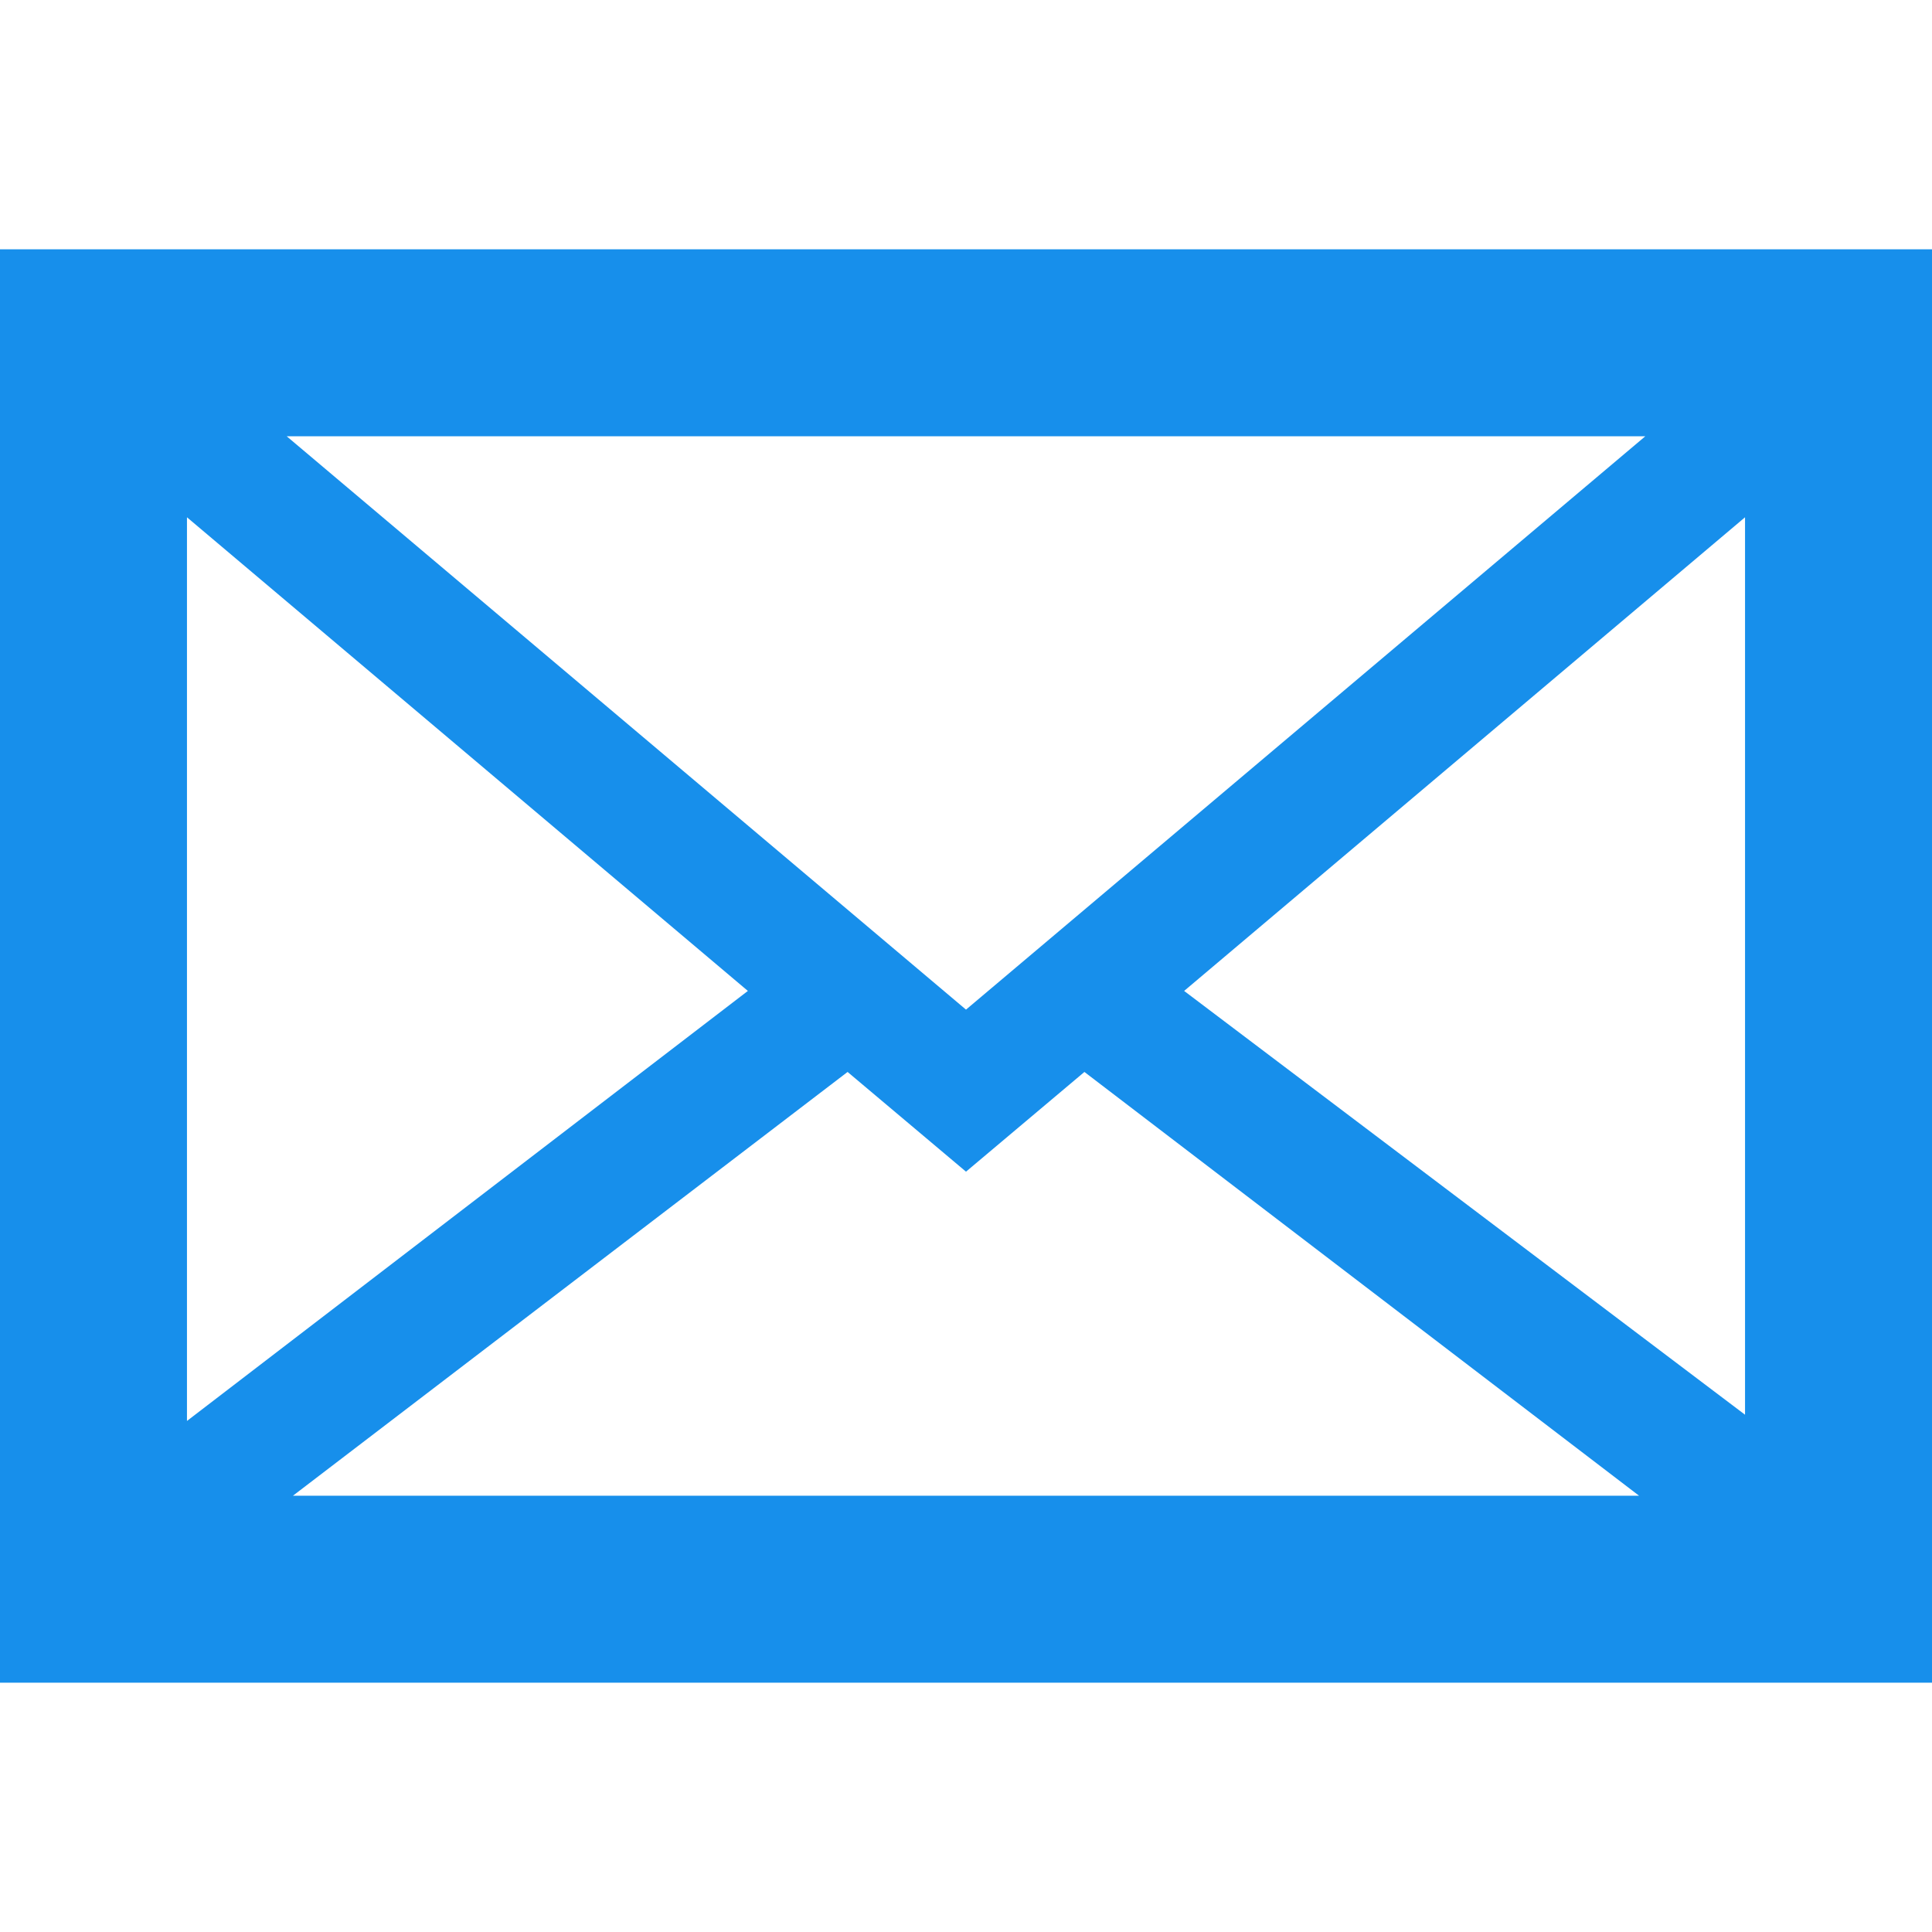
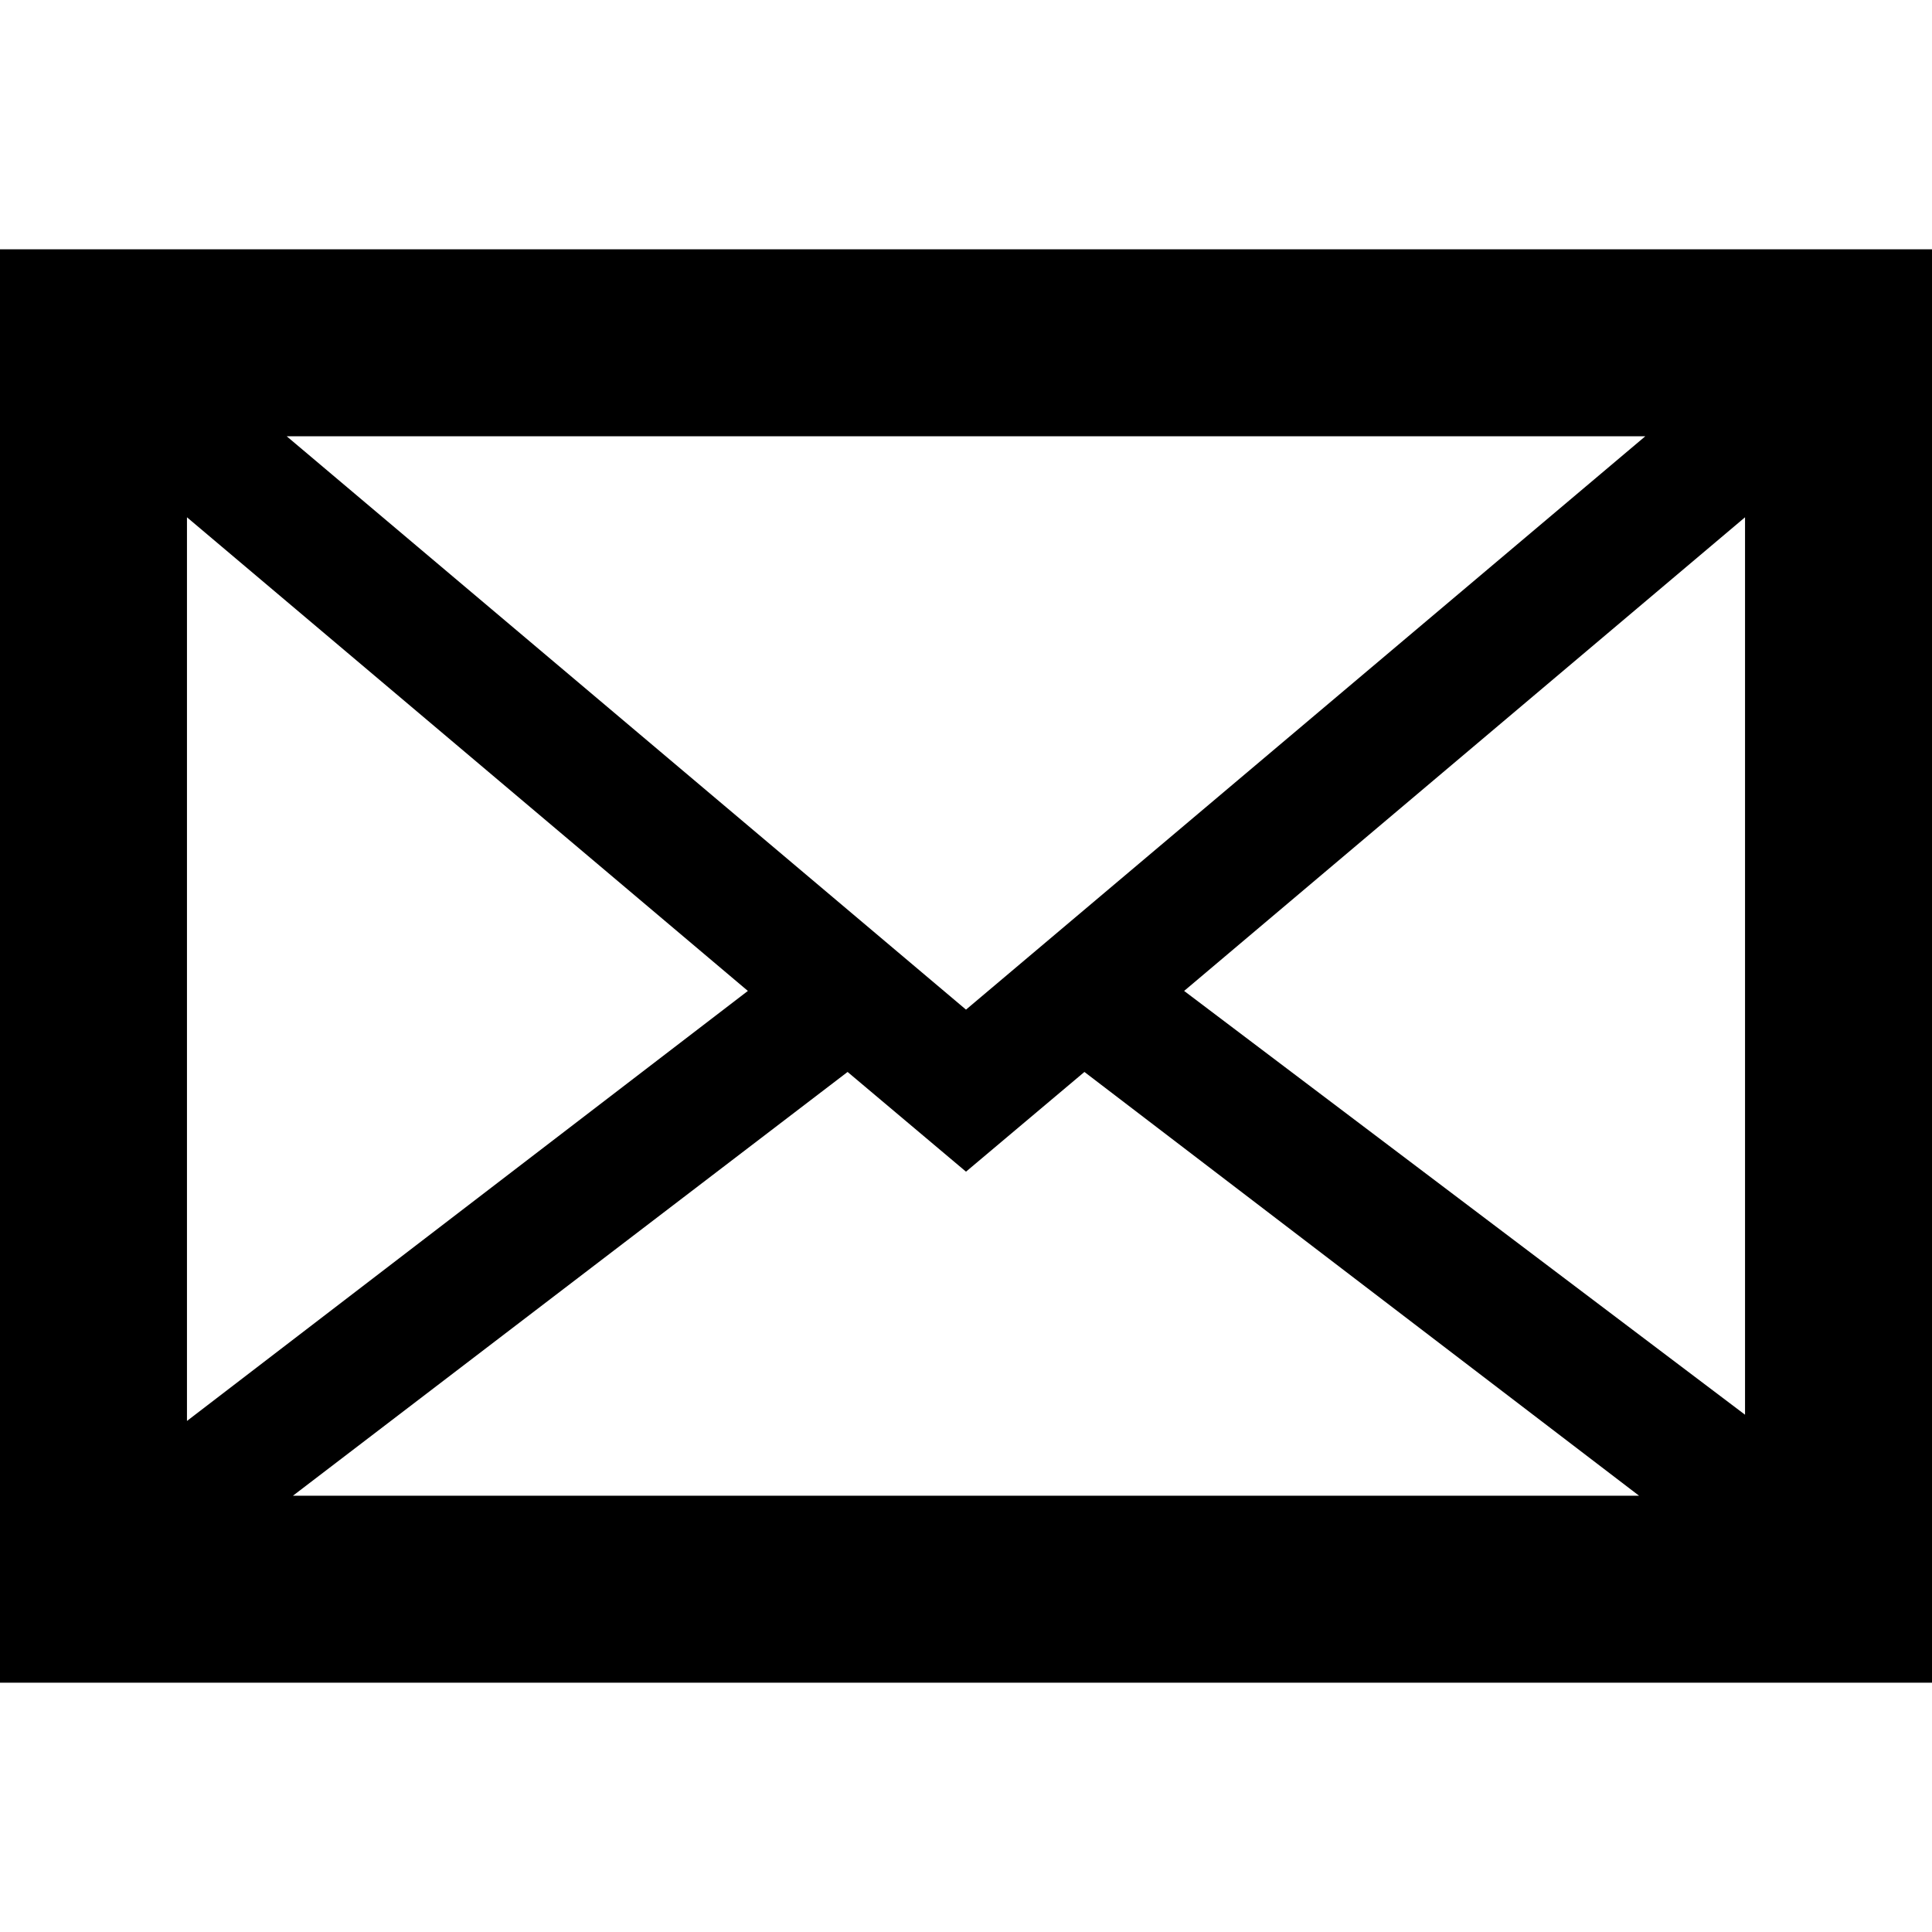
- <svg xmlns="http://www.w3.org/2000/svg" version="1.1" id="Layer_1" x="0px" y="0px" viewBox="0 0 31 31" enable-background="new 0 0 31 31" xml:space="preserve">
-   <g>
-     <g>
-       <g>
-         <path fill="#178FEB" d="M0,4v23h31V4H0z M15.5,18.8l1.9-1.6l8.9,6.8H4.7l8.9-6.8L15.5,18.8z M19,15.9l9-7.6v14.4L19,15.9z M25,7     h1.4l-10.9,9.2L4.6,7H17H25z M3,7L3,7L3,7L3,7z M12,15.9l-9,6.9V8.3L12,15.9z M3,24L3,24L3,24L3,24z" />
-       </g>
-     </g>
-   </g>
+ <svg xmlns="http://www.w3.org/2000/svg" fill="currentColor" version="1.1" id="Layer_1" viewBox="0 0 31 31">
+   <path d="M0,4v23h31V4H0z M15.5,18.8l1.9-1.6l8.9,6.8H4.7l8.9-6.8L15.5,18.8z M19,15.9l9-7.6v14.4L19,15.9z M25,7     h1.4l-10.9,9.2L4.6,7H17H25z M3,7L3,7L3,7L3,7z M12,15.9l-9,6.9V8.3L12,15.9z M3,24L3,24L3,24L3,24z" />
</svg>
